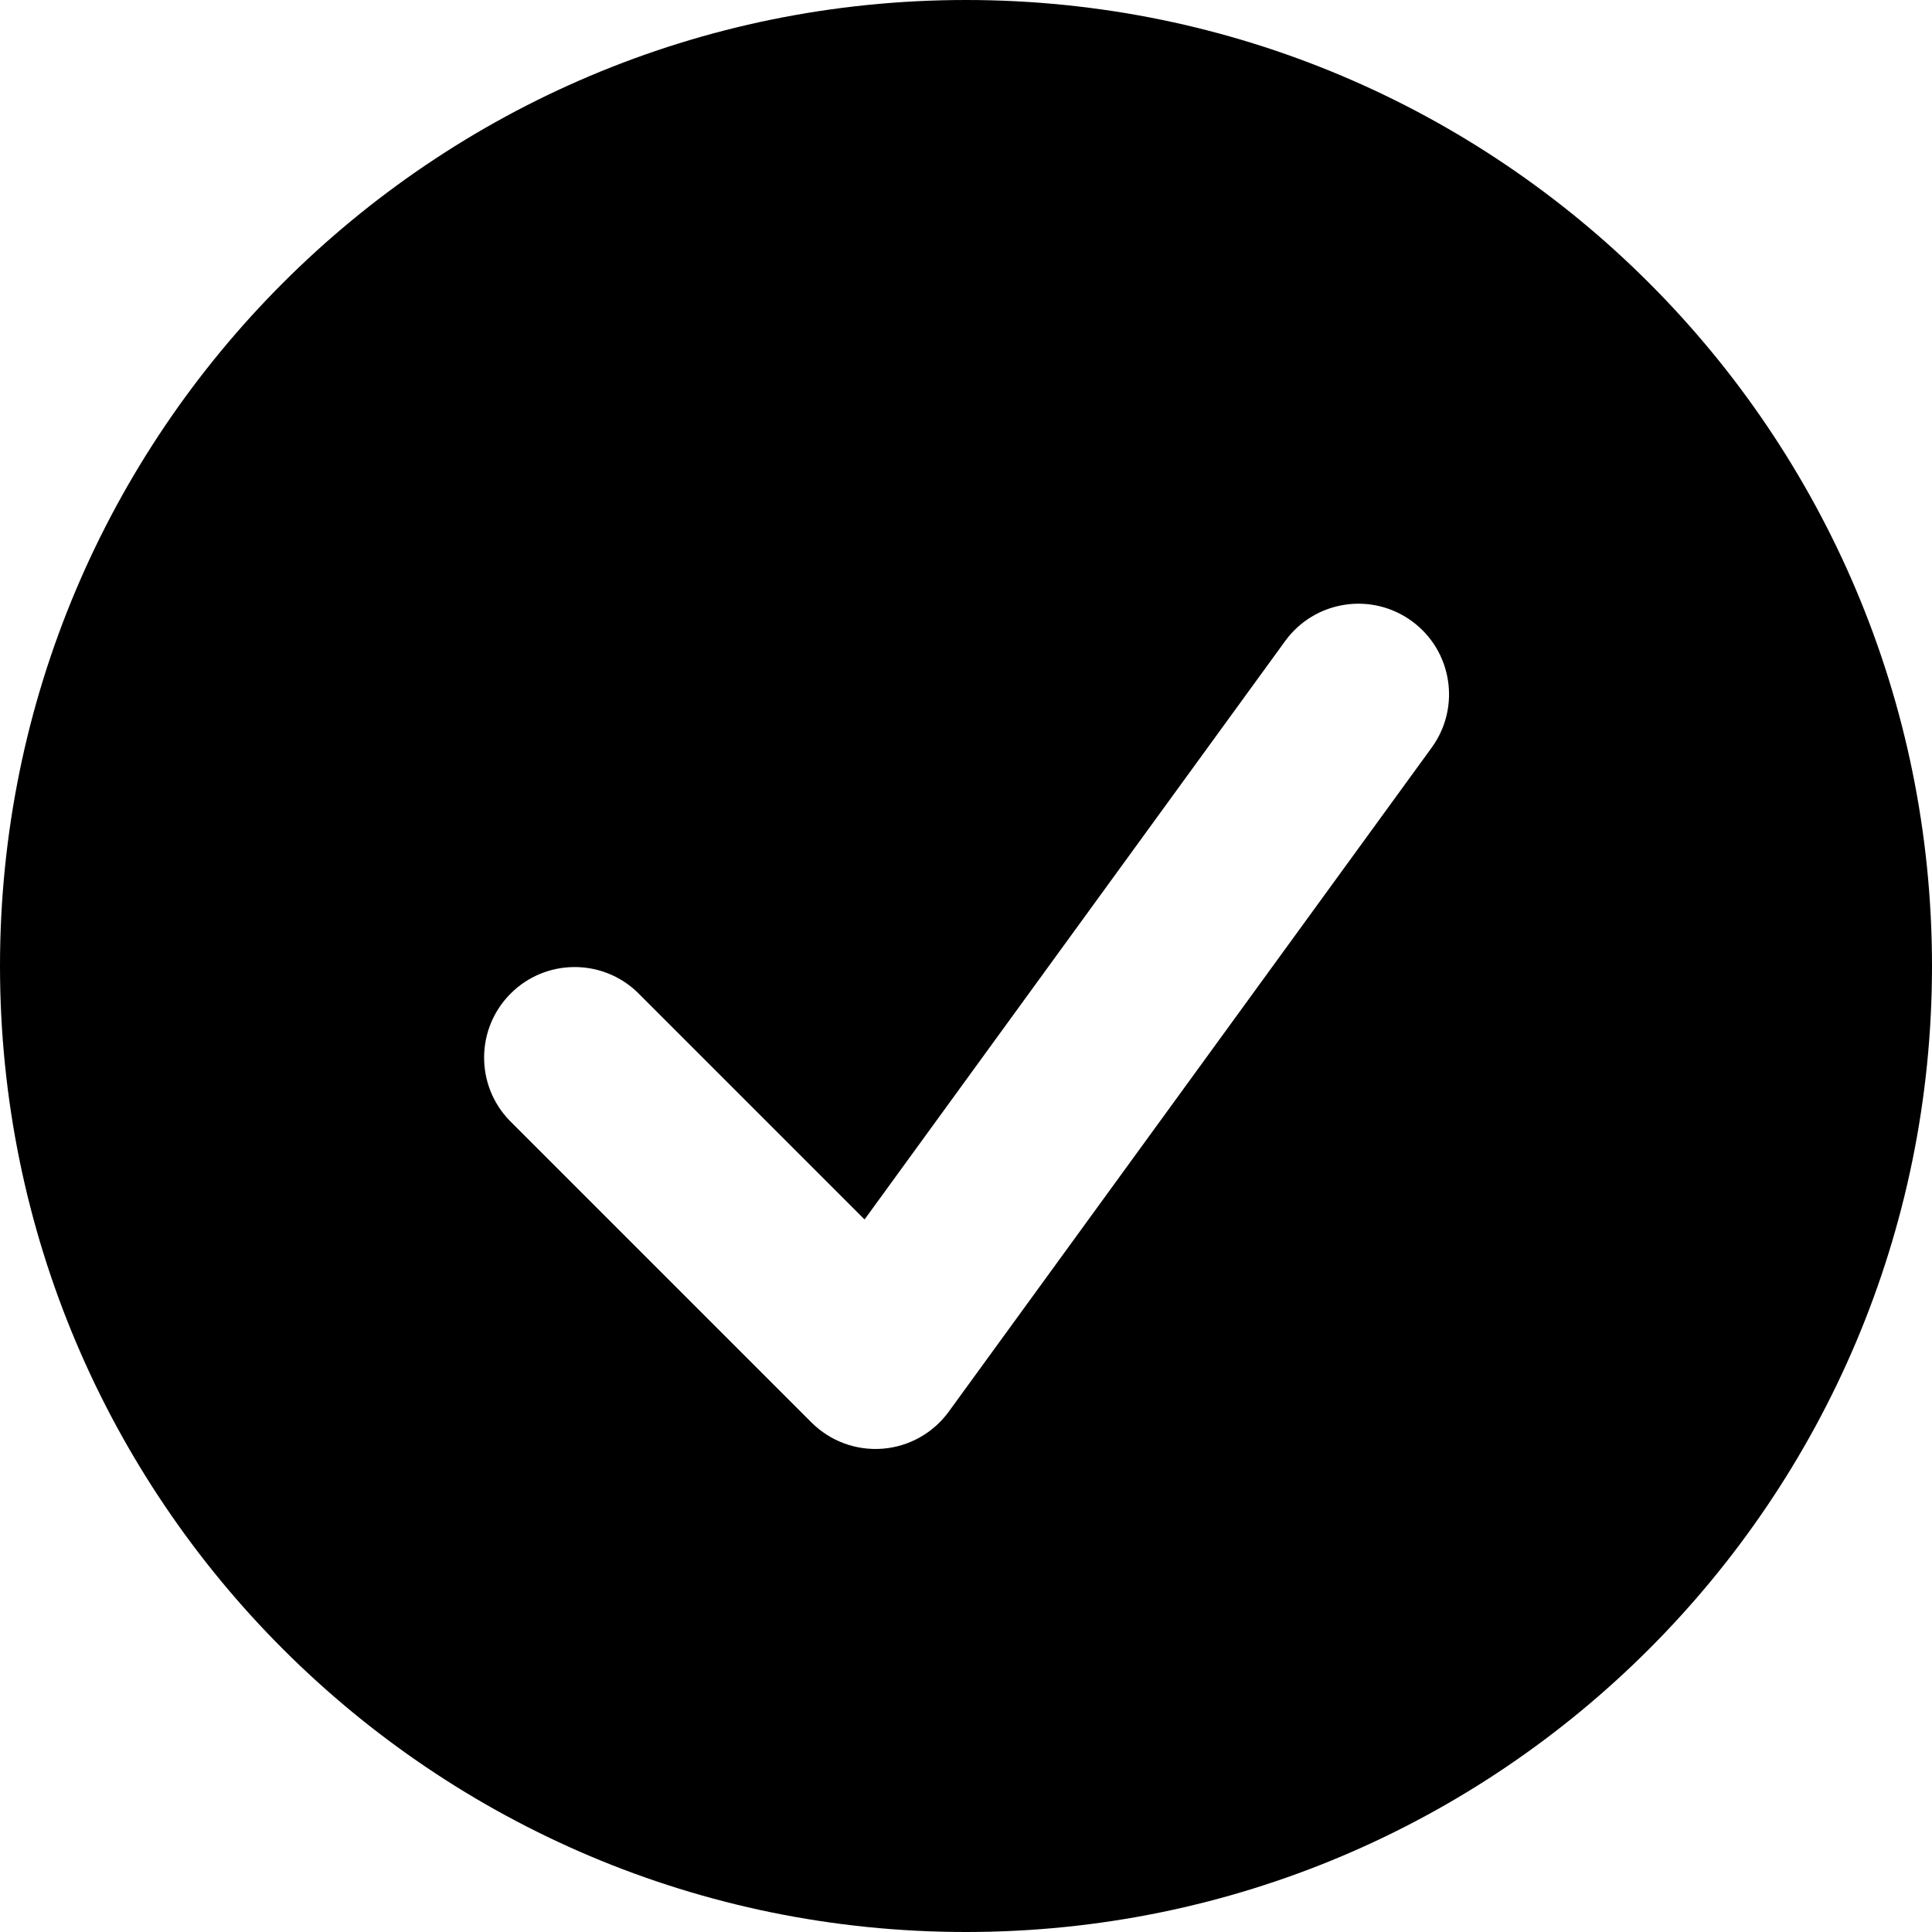
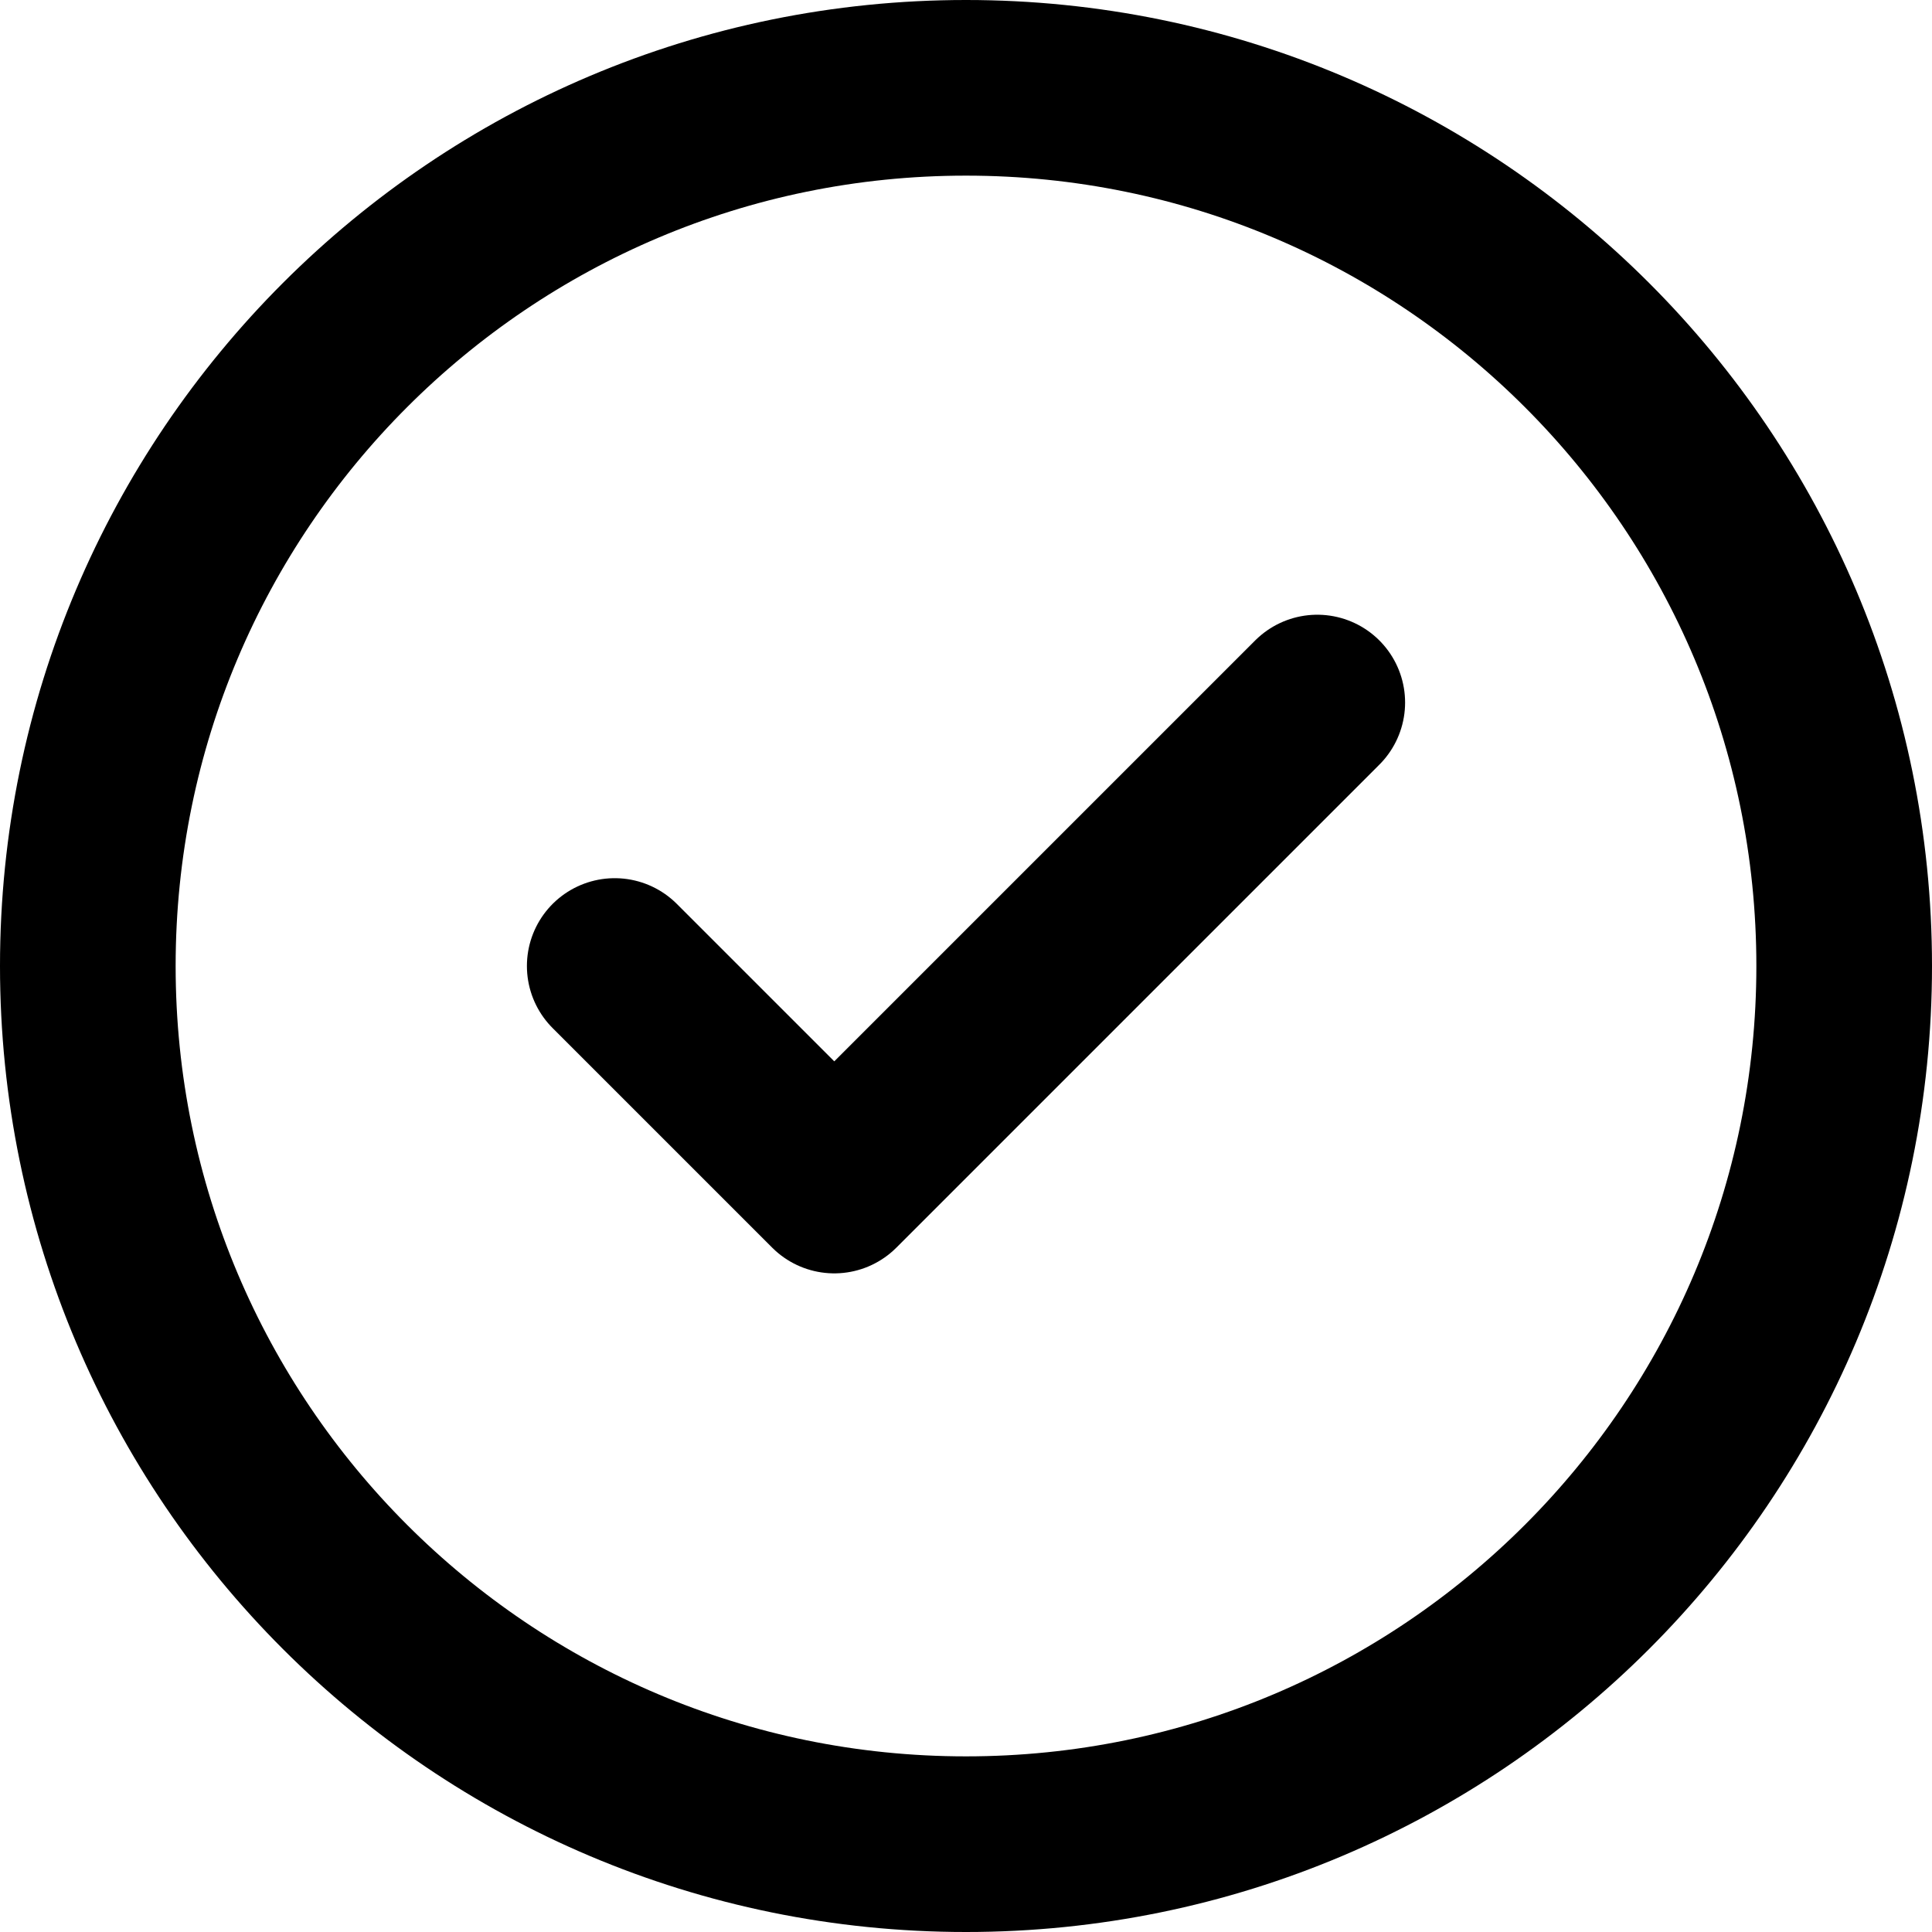
- <svg xmlns="http://www.w3.org/2000/svg" fill="none" viewBox="0 0 16 16">
-   <path fill="currentColor" fill-rule="evenodd" d="M8 16A8 8 0 1 0 8 0a8 8 0 0 0 0 16m3.857-9.809a.75.75 0 0 0-1.214-.882l-3.483 4.79-1.88-1.88A.75.75 0 0 0 4.22 9.28l2.5 2.5a.75.75 0 0 0 1.137-.089z" clip-rule="evenodd" />
+ <svg xmlns="http://www.w3.org/2000/svg" fill="none" stroke="currentColor" stroke-linecap="round" stroke-linejoin="round" stroke-width="2" class="lucide-circle-check" viewBox="1 1 22 22">
+   <circle cx="12" cy="12" r="10" />
+   <path d="m16 9-5.5 5.5L8 12" />
</svg>
